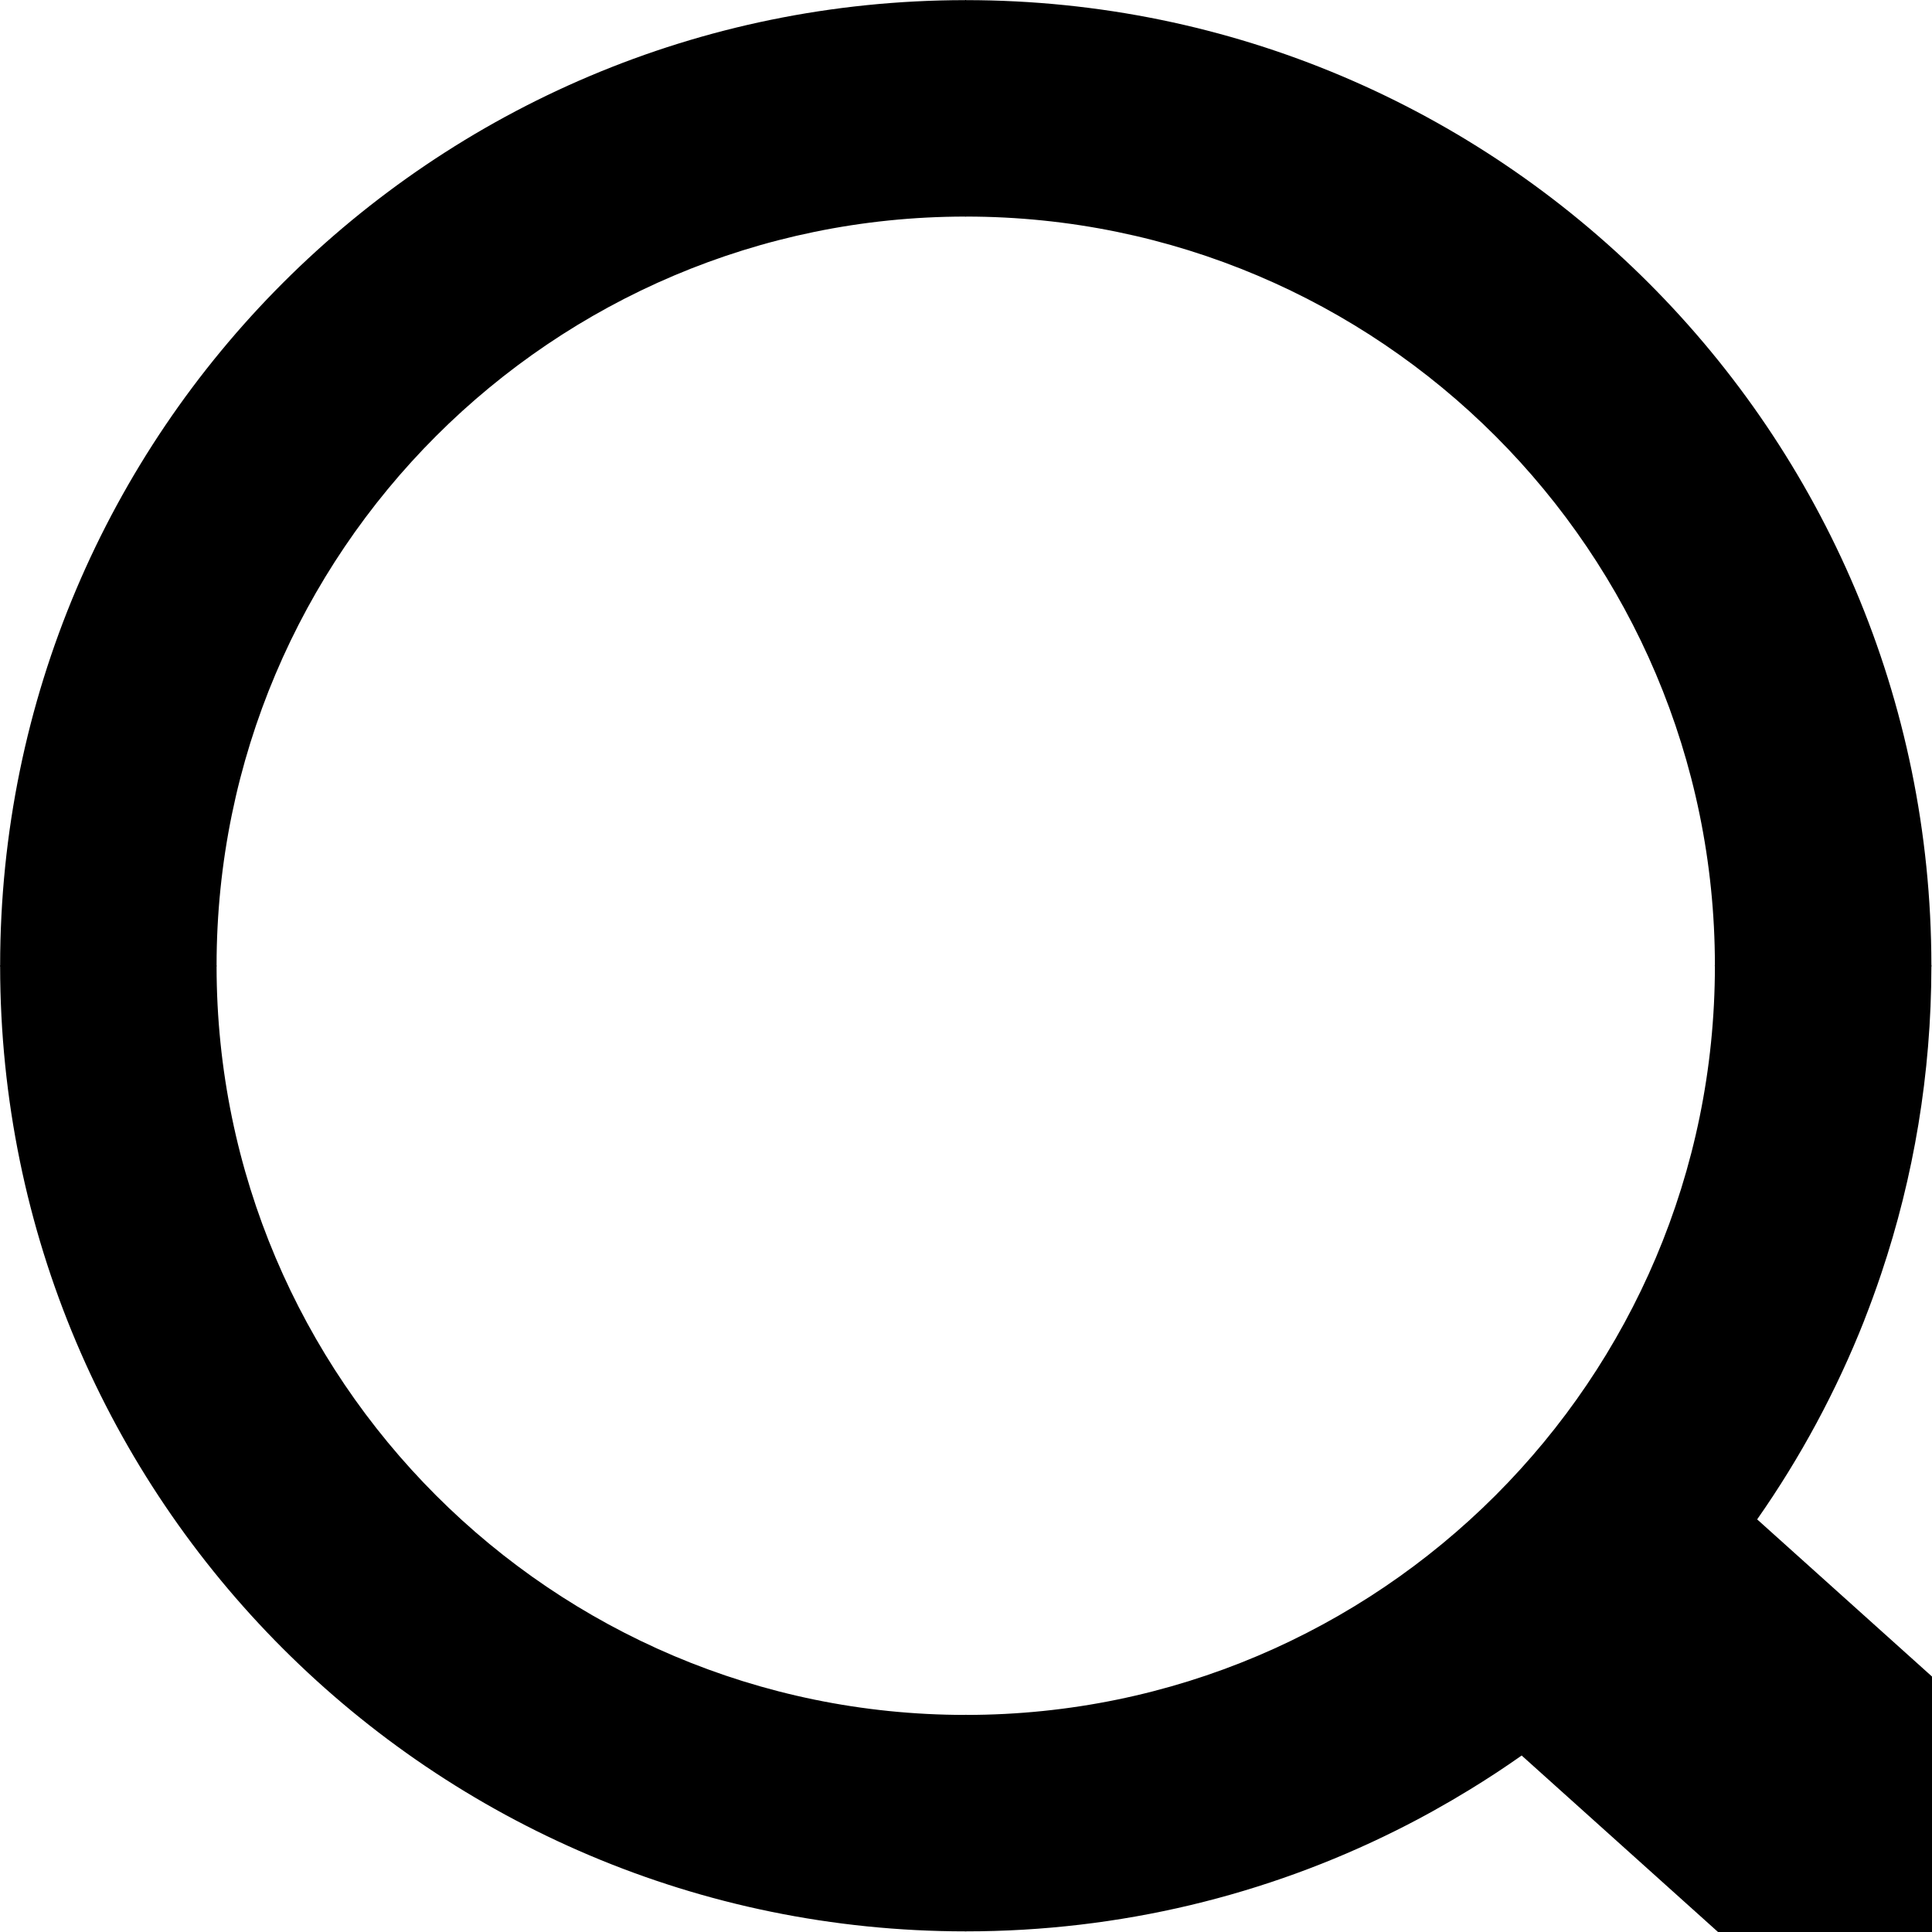
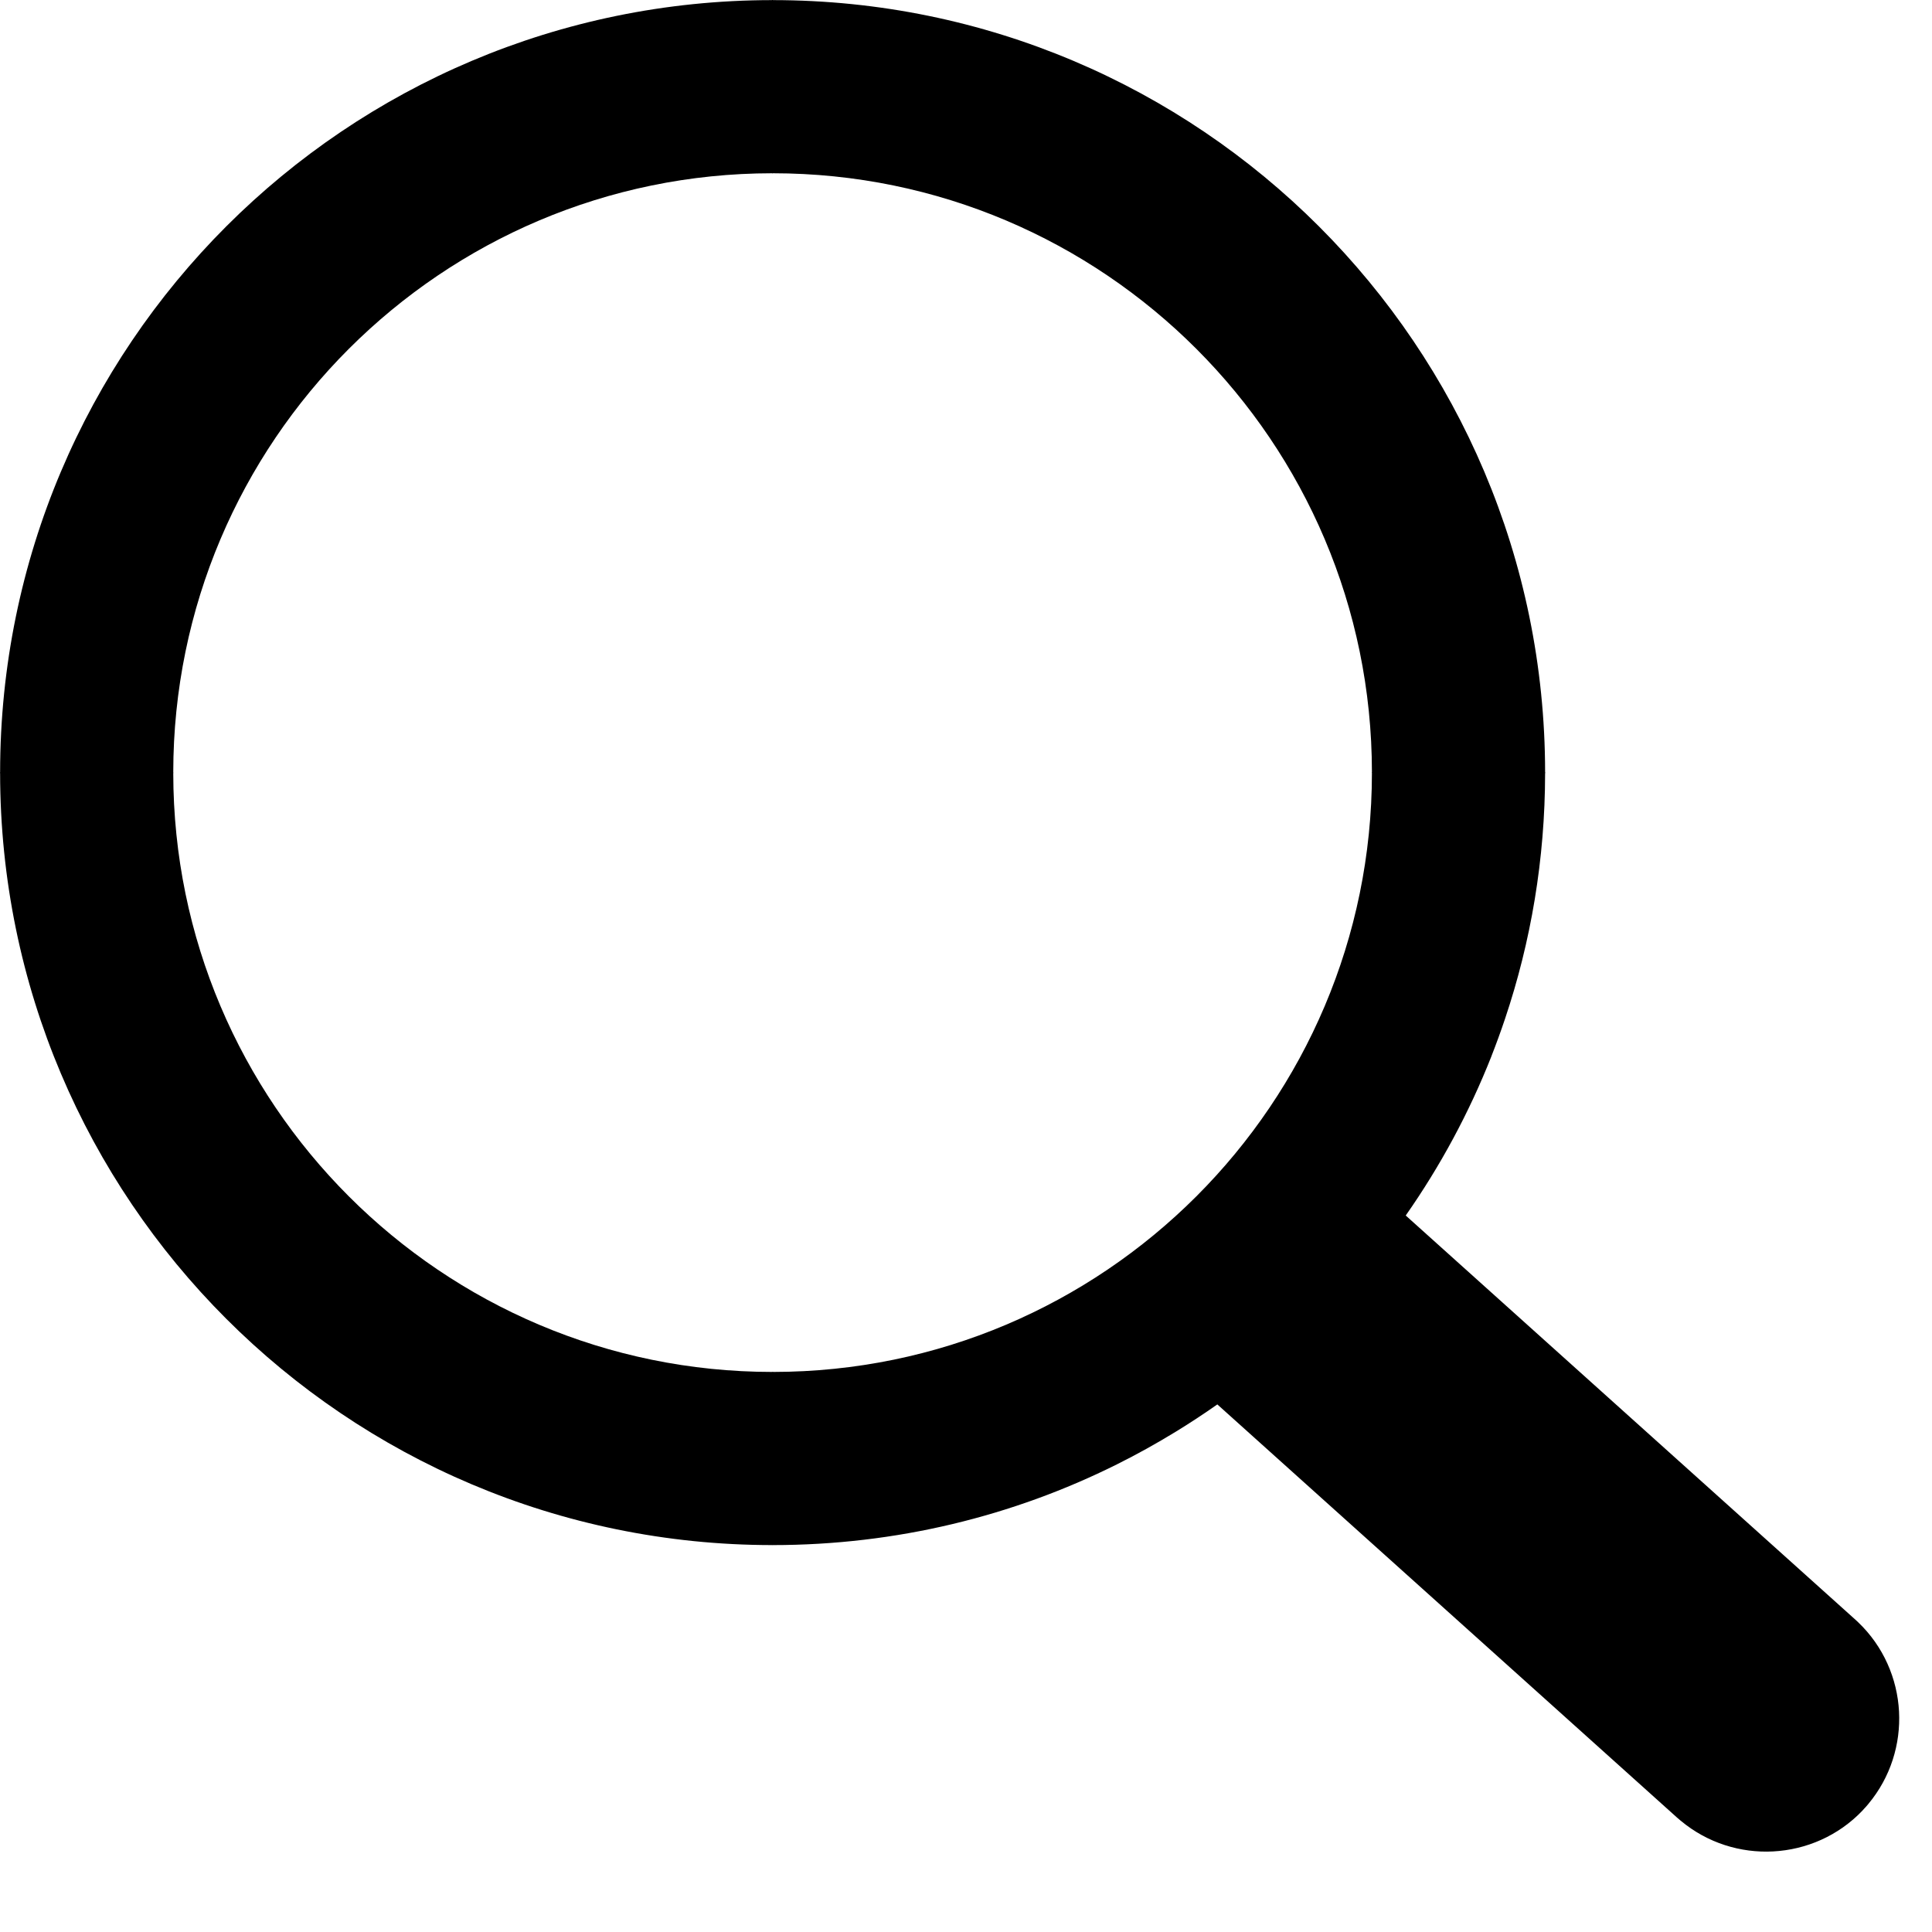
- <svg xmlns="http://www.w3.org/2000/svg" version="1.1" id="Layer_1" viewBox="0 0 100 100">
+ <svg xmlns="http://www.w3.org/2000/svg" version="1.1" id="Layer_1" viewBox="0 0 125 125">
  <g>
    <path d="M49.988,0h0.016v0.007C63.803,0.011,76.298,5.608,85.34,14.652c9.027,9.031,14.619,21.515,14.628,35.303h0.007v0.033v0.04 h-0.007c-0.005,5.557-0.917,10.905-2.594,15.892c-0.281,0.837-0.575,1.641-0.877,2.409v0.007c-1.446,3.66-3.315,7.12-5.547,10.307 l29.082,26.139l0.018,0.016l0.157,0.146l0.011,0.011c1.642,1.563,2.536,3.656,2.649,5.78c0.11,2.1-0.543,4.248-1.979,5.971 l-0.011,0.016l-0.175,0.203l-0.035,0.035l-0.146,0.16l-0.016,0.021c-1.565,1.642-3.654,2.534-5.78,2.646 c-2.097,0.111-4.247-0.54-5.971-1.978l-0.015-0.011l-0.204-0.175l-0.029-0.024L78.761,90.865c-0.88,0.62-1.778,1.209-2.687,1.765 c-1.233,0.755-2.51,1.466-3.813,2.115c-6.699,3.342-14.269,5.222-22.272,5.222v0.007h-0.016v-0.007 c-13.799-0.004-26.296-5.601-35.338-14.645C5.605,76.291,0.016,63.805,0.007,50.021H0v-0.033v-0.016h0.007 c0.004-13.799,5.601-26.296,14.645-35.338C23.683,5.608,36.167,0.016,49.955,0.007V0H49.988L49.988,0z M50.004,11.21v0.007h-0.016 h-0.033V11.21c-10.686,0.007-20.372,4.35-27.384,11.359C15.56,29.578,11.213,39.274,11.21,49.973h0.007v0.016v0.033H11.21 c0.007,10.686,4.347,20.367,11.359,27.381c7.009,7.012,16.705,11.359,27.403,11.361v-0.007h0.016h0.033v0.007 c10.686-0.007,20.368-4.348,27.382-11.359c7.011-7.009,11.358-16.702,11.36-27.4h-0.006v-0.016v-0.033h0.006 c-0.006-10.686-4.35-20.372-11.358-27.384C70.396,15.56,60.703,11.213,50.004,11.21L50.004,11.21z" />
  </g>
</svg>
